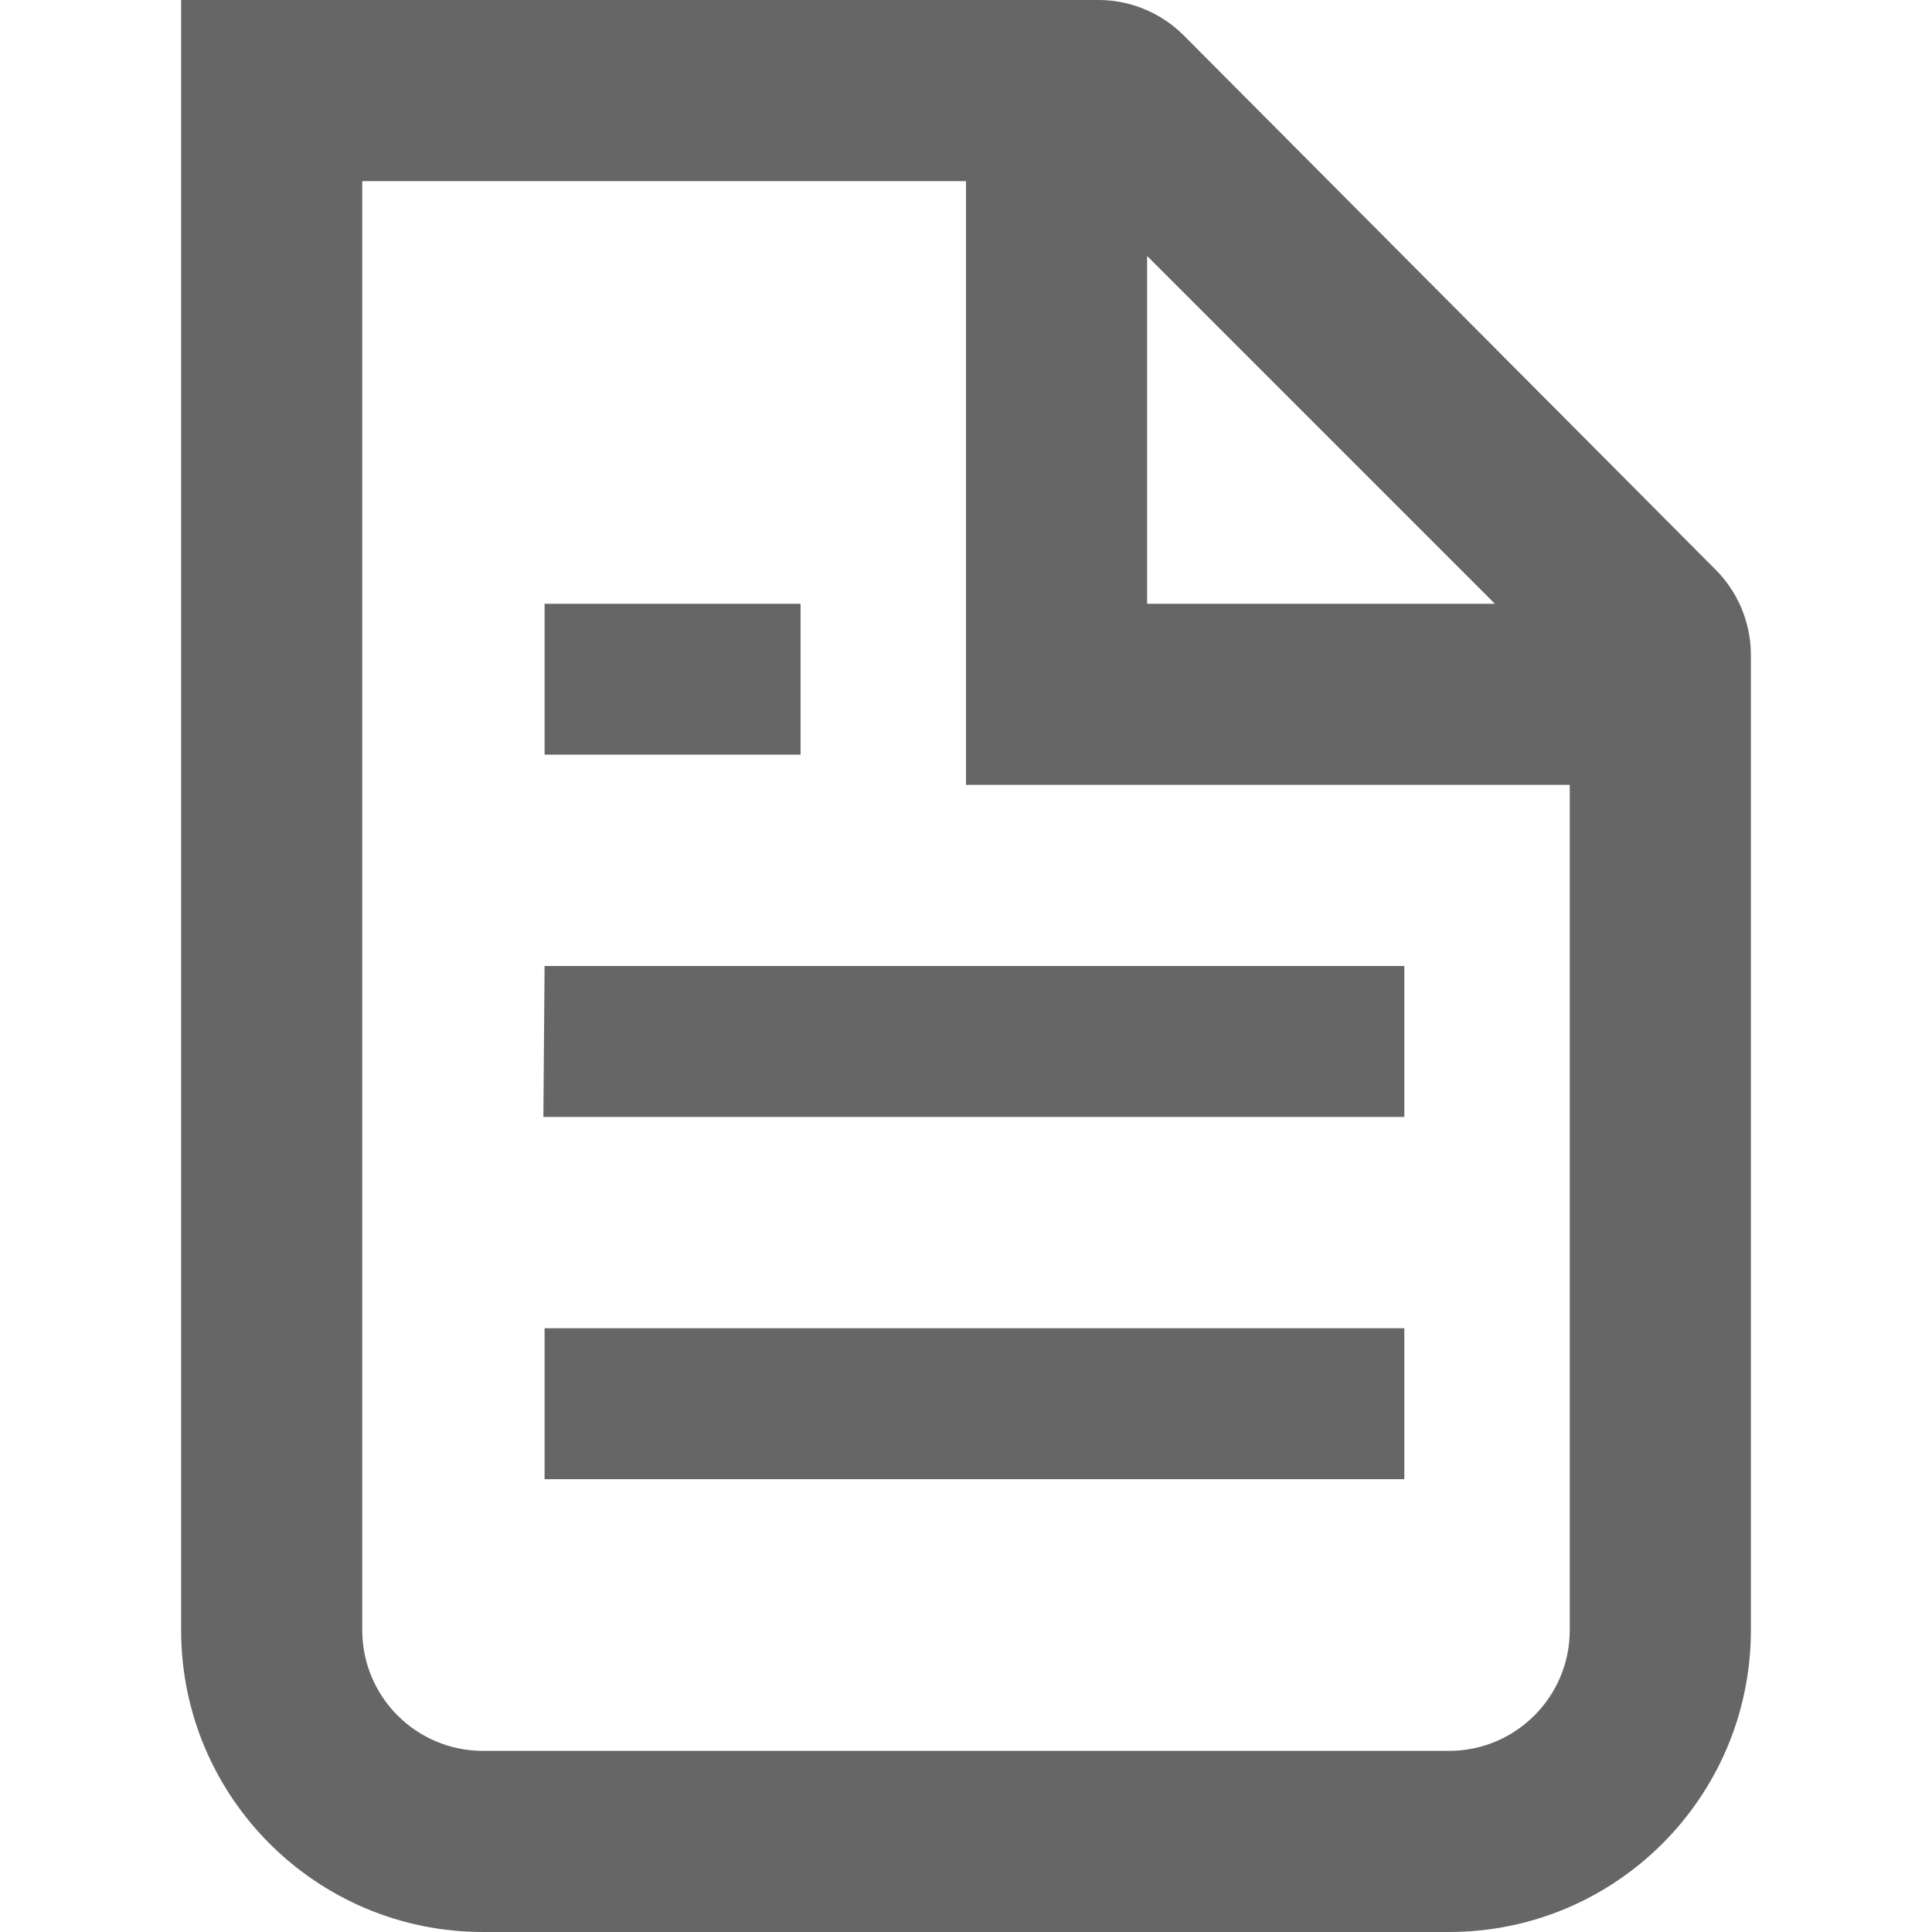
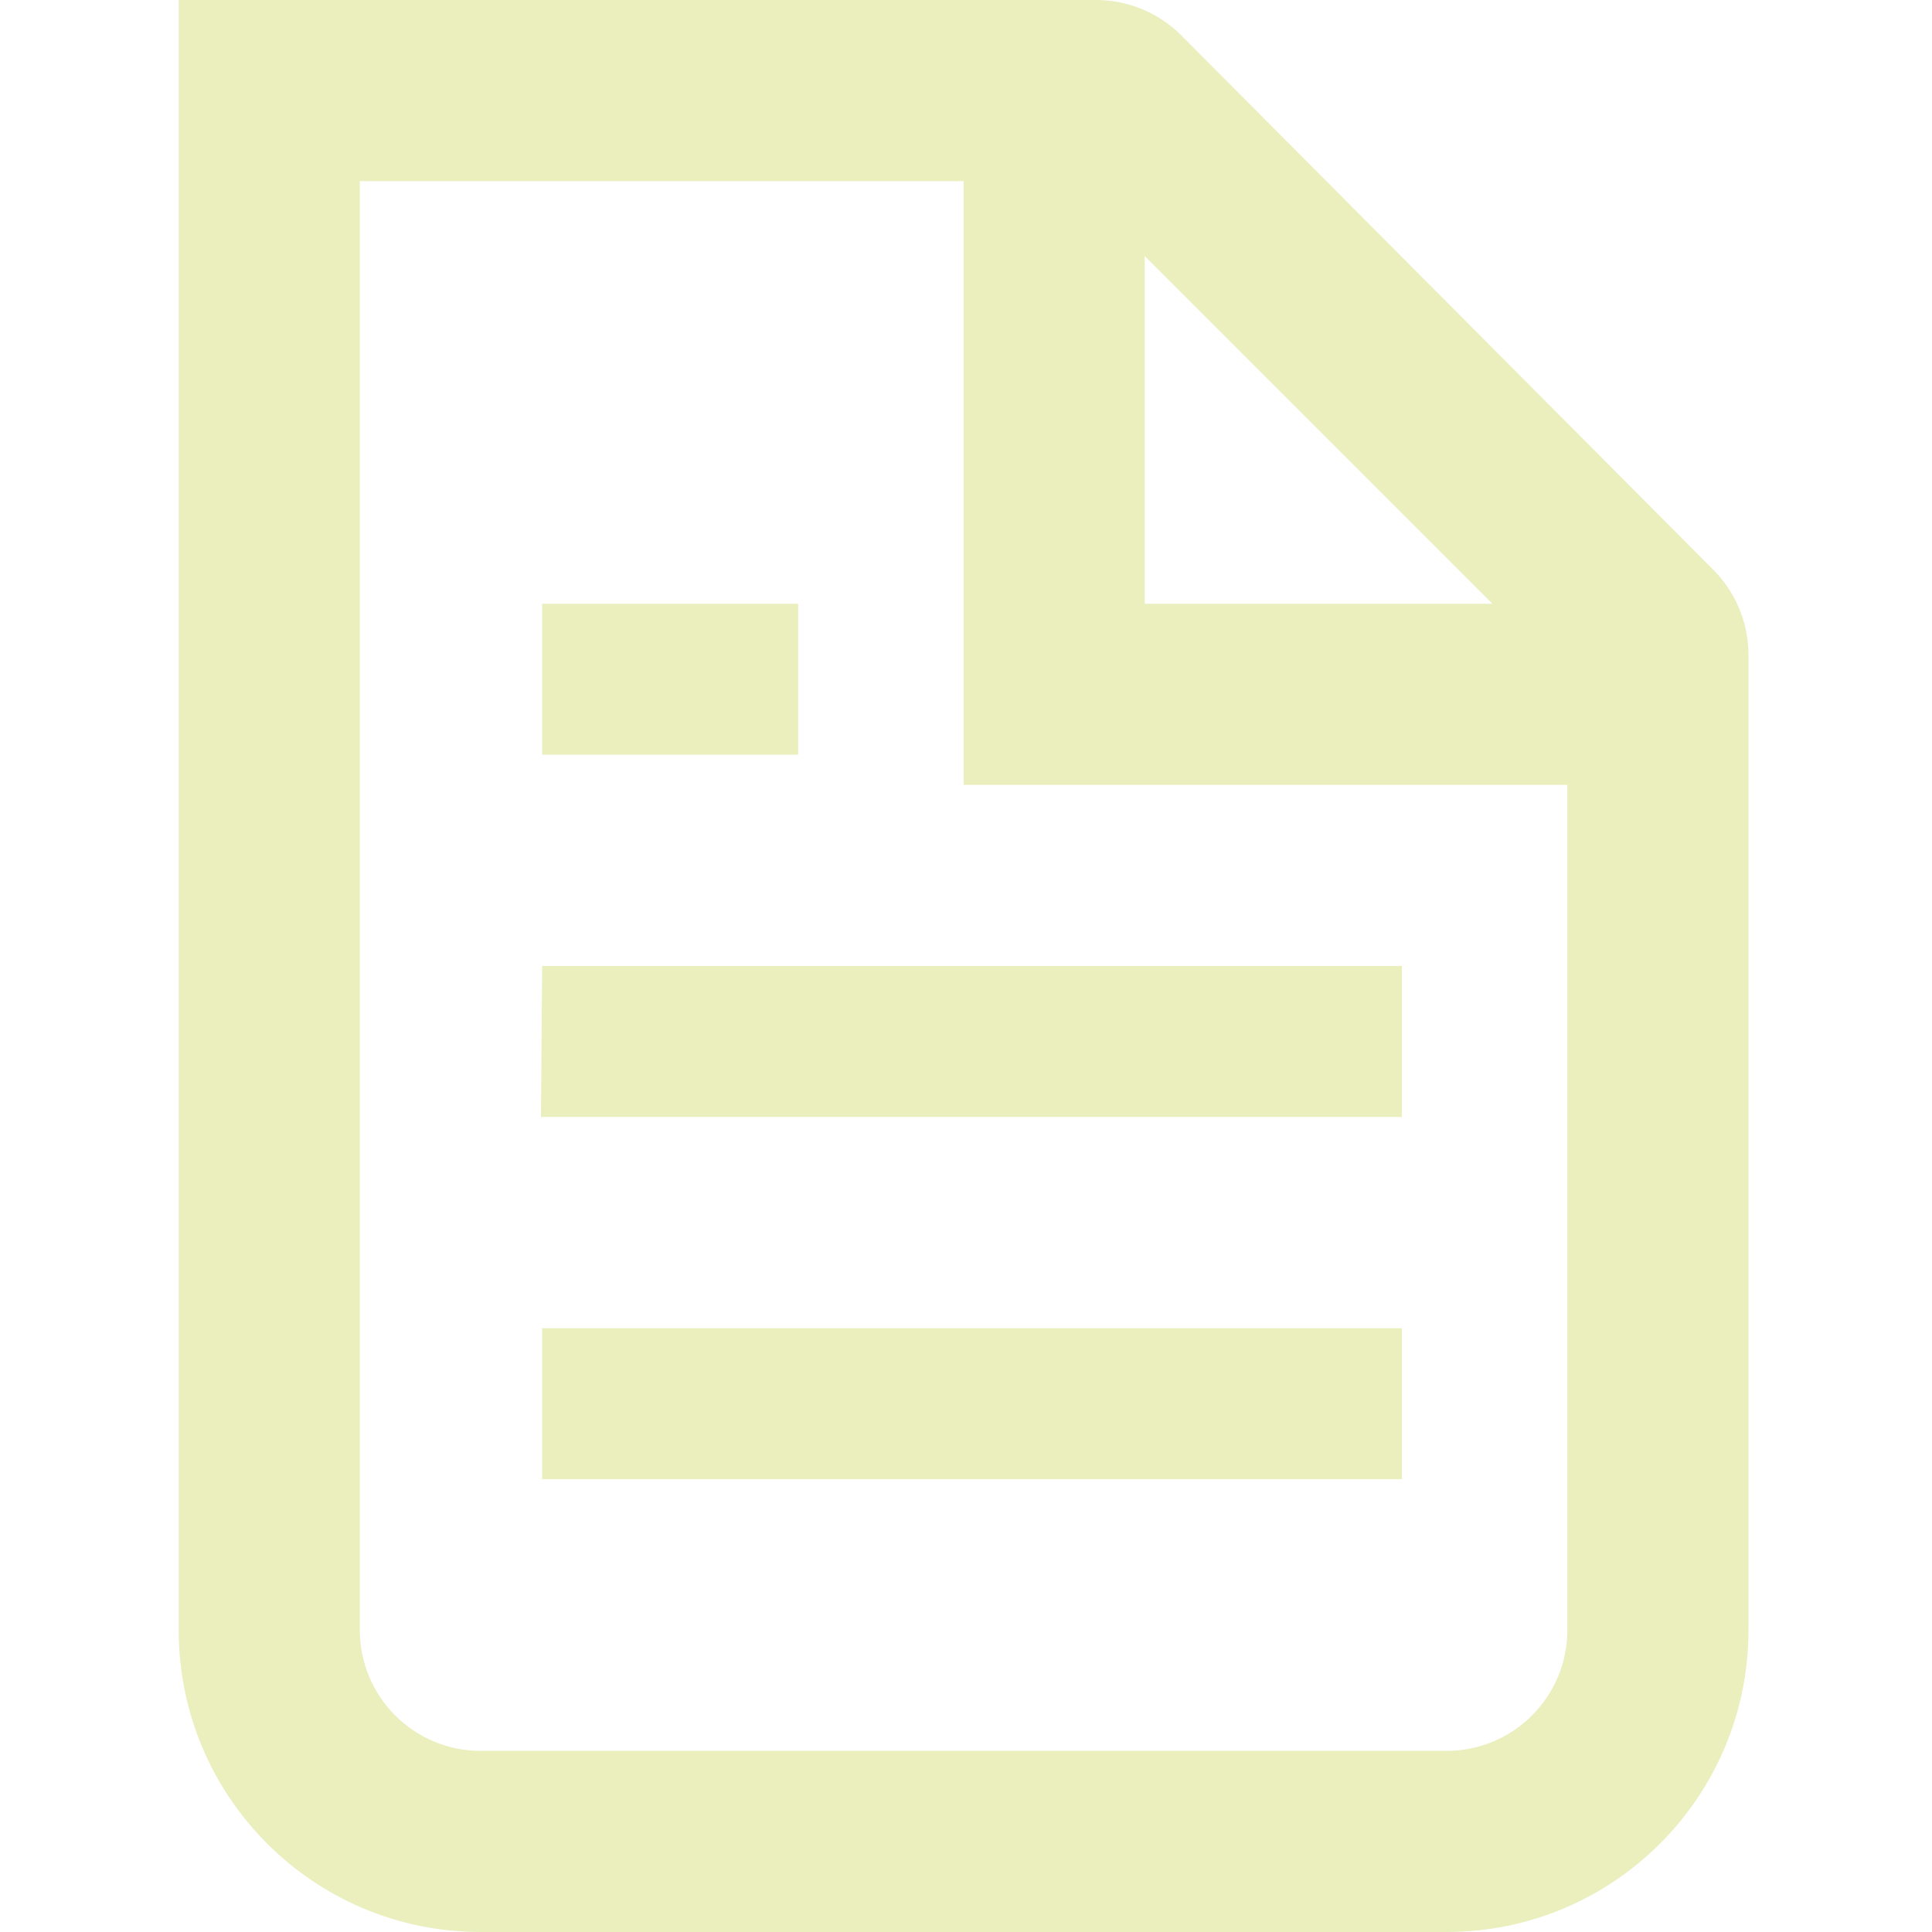
- <svg xmlns="http://www.w3.org/2000/svg" fill="none" viewBox="0 0 16 16">
-   <path d="M14.5 13.5V5.41a1 1 0 0 0-.3-.7L9.8.29A1 1 0 0 0 9.08 0H1.5v13.5A2.5 2.5 0 0 0 4 16h8a2.5 2.5 0 0 0 2.5-2.5m-1.5 0v-7H8v-5H3v12a1 1 0 0 0 1 1h8a1 1 0 0 0 1-1M9.5 5V2.12L12.38 5zM5.13 5h-.62v1.25h2.12V5zm-.62 3h7.12v1.25H4.5zm.62 3h-.62v1.25h7.12V11z" clip-rule="evenodd" fill="#666" fill-rule="evenodd" />
+ <svg xmlns="http://www.w3.org/2000/svg" fill="none" viewBox="0 0 16 16" version="1.1" id="svg1">
+   <defs id="defs1" />
+   <path d="M 14.48,13.5 V 5.41 a 1,1 0 0 0 -0.3,-0.7 L 9.78,0.29 a 1,1 0 0 0 -0.72,-0.29 h -7.58 v 13.5 a 2.5,2.5 0 0 0 2.5,2.5 h 8 a 2.5,2.5 0 0 0 2.5,-2.5 m -1.5,0 v -7 H 7.98 v -5 h -5 v 12 a 1,1 0 0 0 1,1 h 8 a 1,1 0 0 0 1,-1 M 9.48,5 V 2.12 L 12.36,5 Z m -4.37,0 h -0.62 v 1.25 h 2.12 V 5 Z m -0.62,3 H 11.61 V 9.25 H 4.48 Z m 0.62,3 h -0.62 v 1.25 H 11.61 V 11 Z" clip-rule="evenodd" fill="#666" fill-rule="evenodd" id="path1" style="fill:#eaefbd;fill-opacity:1;stroke-width:1;stroke-dasharray:none;stroke:none;stroke-opacity:1" />
</svg>
